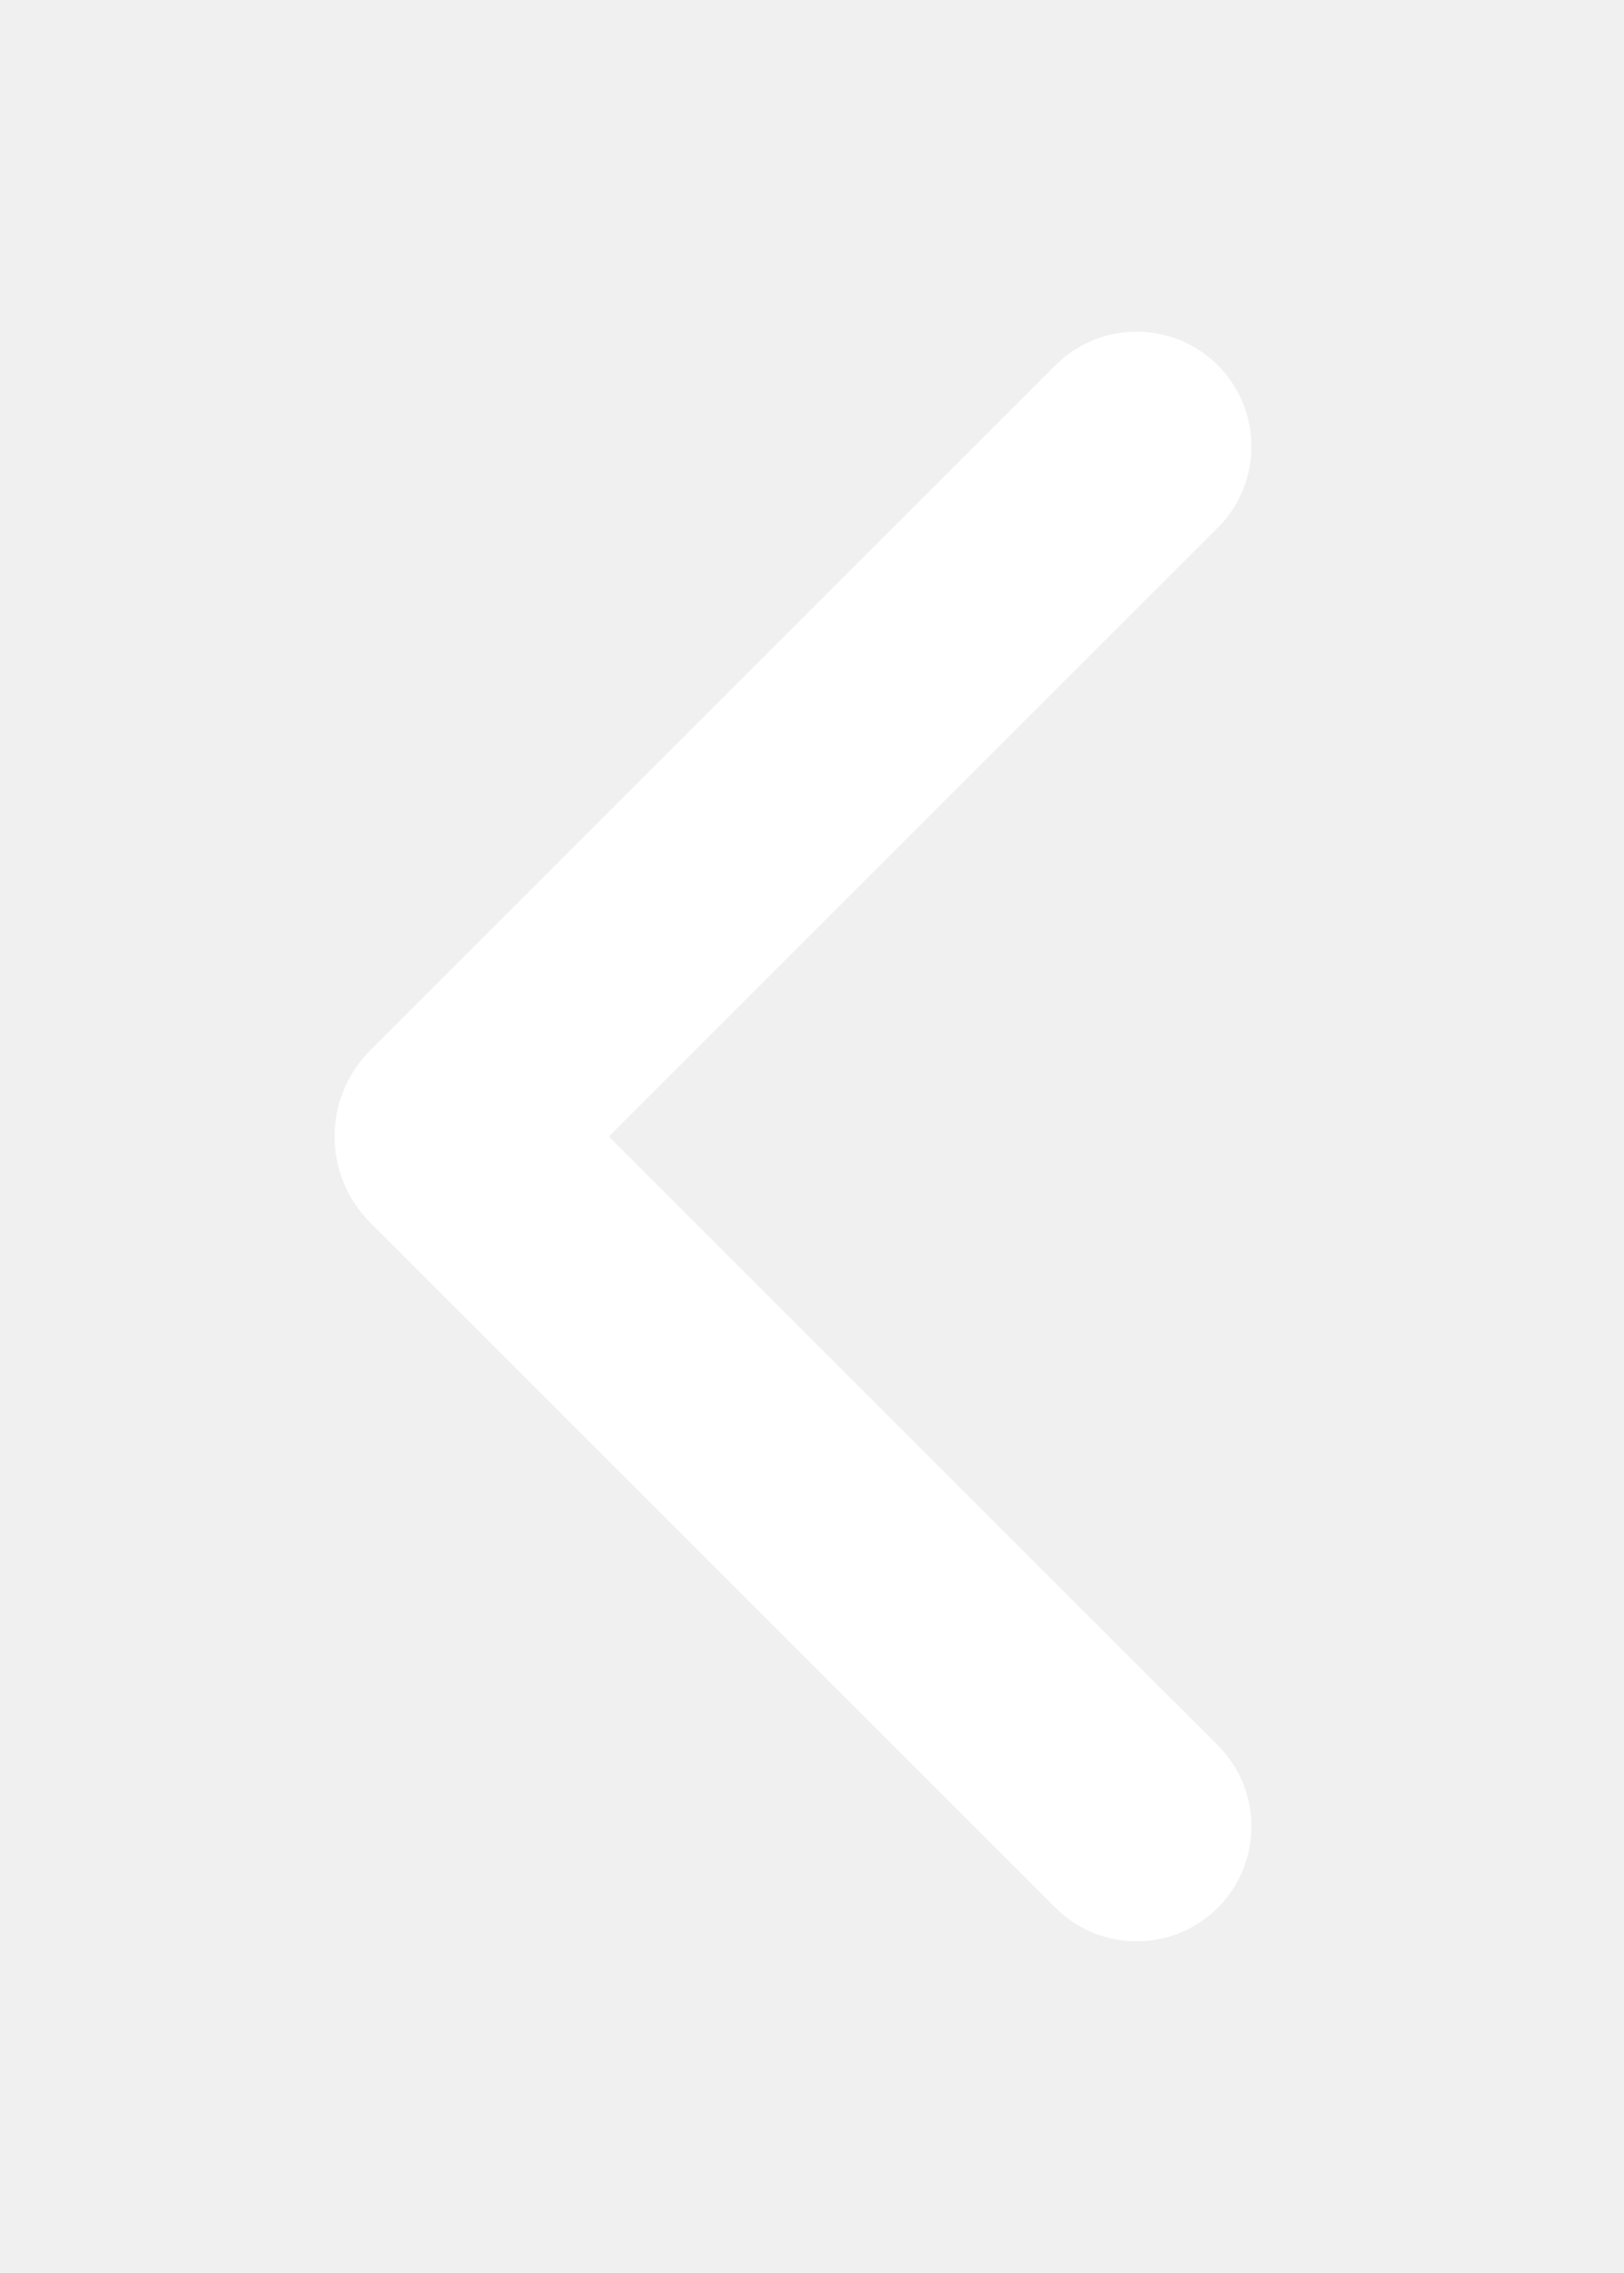
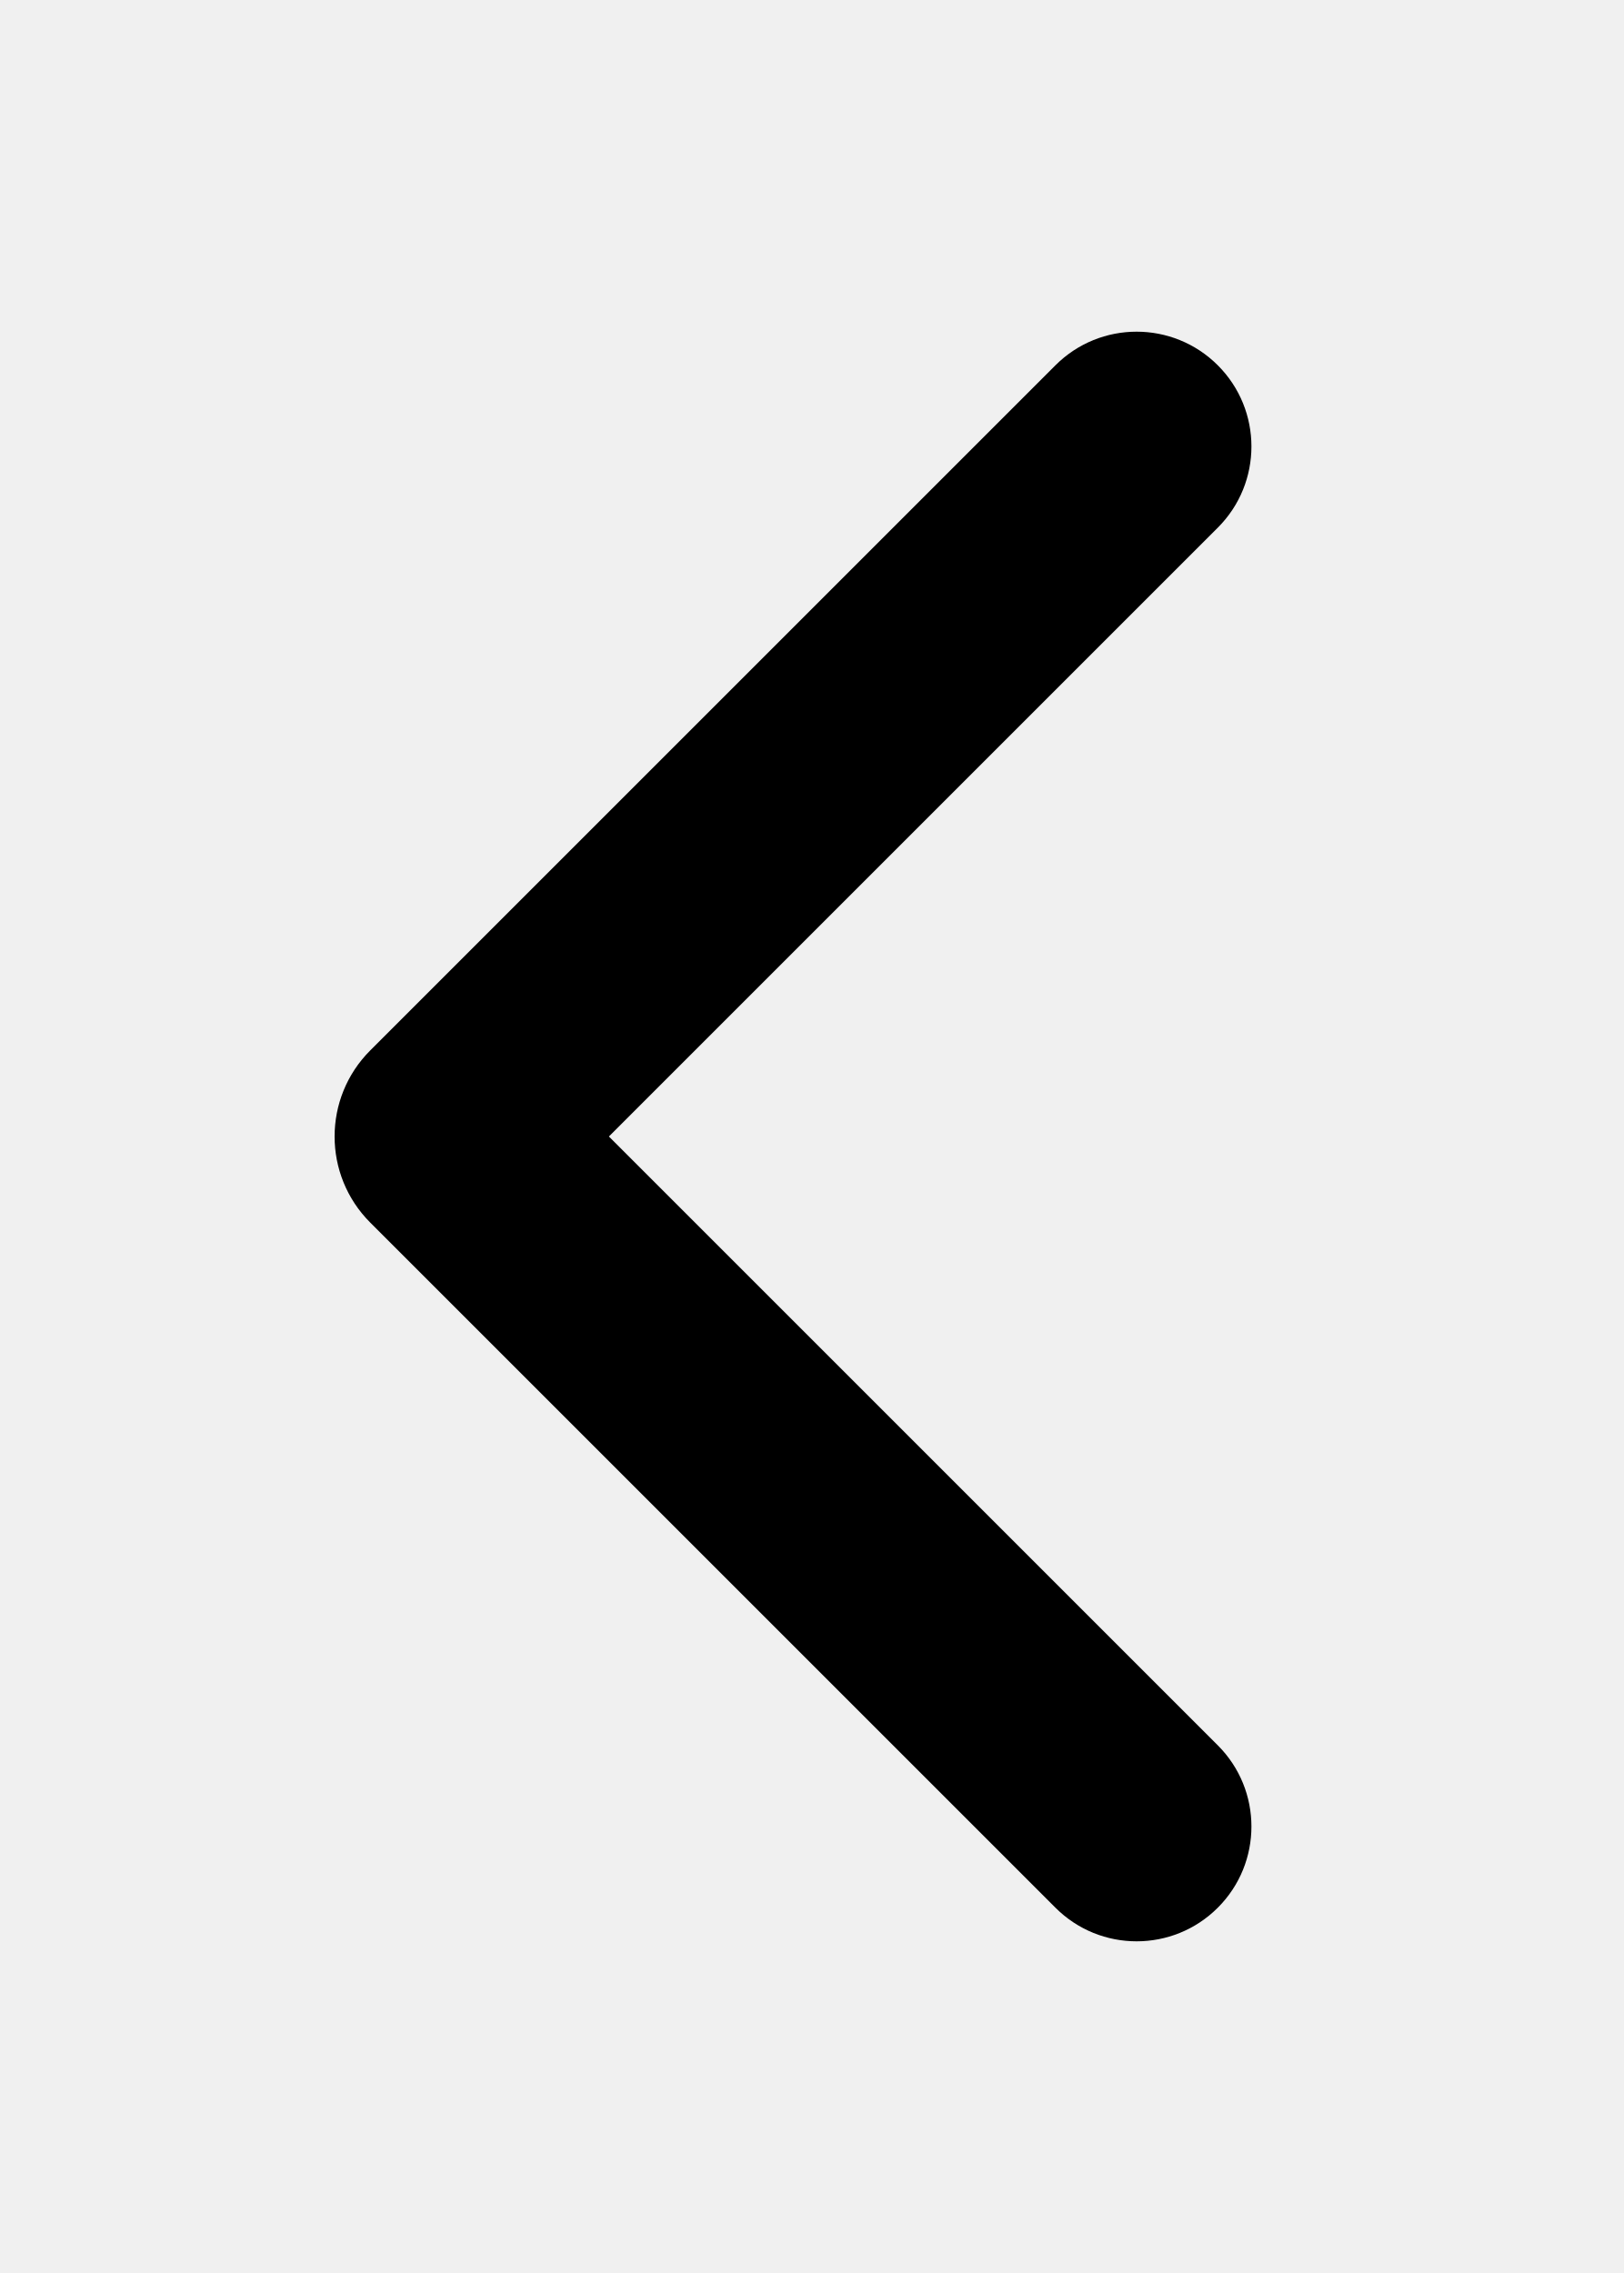
<svg xmlns="http://www.w3.org/2000/svg" width="20" height="28" viewBox="0 0 20 28">
-   <path fill="#fff" d="M4.56 12.94L13 4.5a1.41 1.41 0 012 2L7.5 14l7.5 7.5a1.41 1.41 0 01-2 2l-8.44-8.44a1.5 1.5 0 010-2.12z" />
+   <path fill="currentColor" d="M4.56 12.94L13 4.5a1.41 1.41 0 012 2L7.5 14l7.5 7.5a1.41 1.41 0 01-2 2l-8.44-8.44a1.5 1.5 0 010-2.12z" />
</svg>
